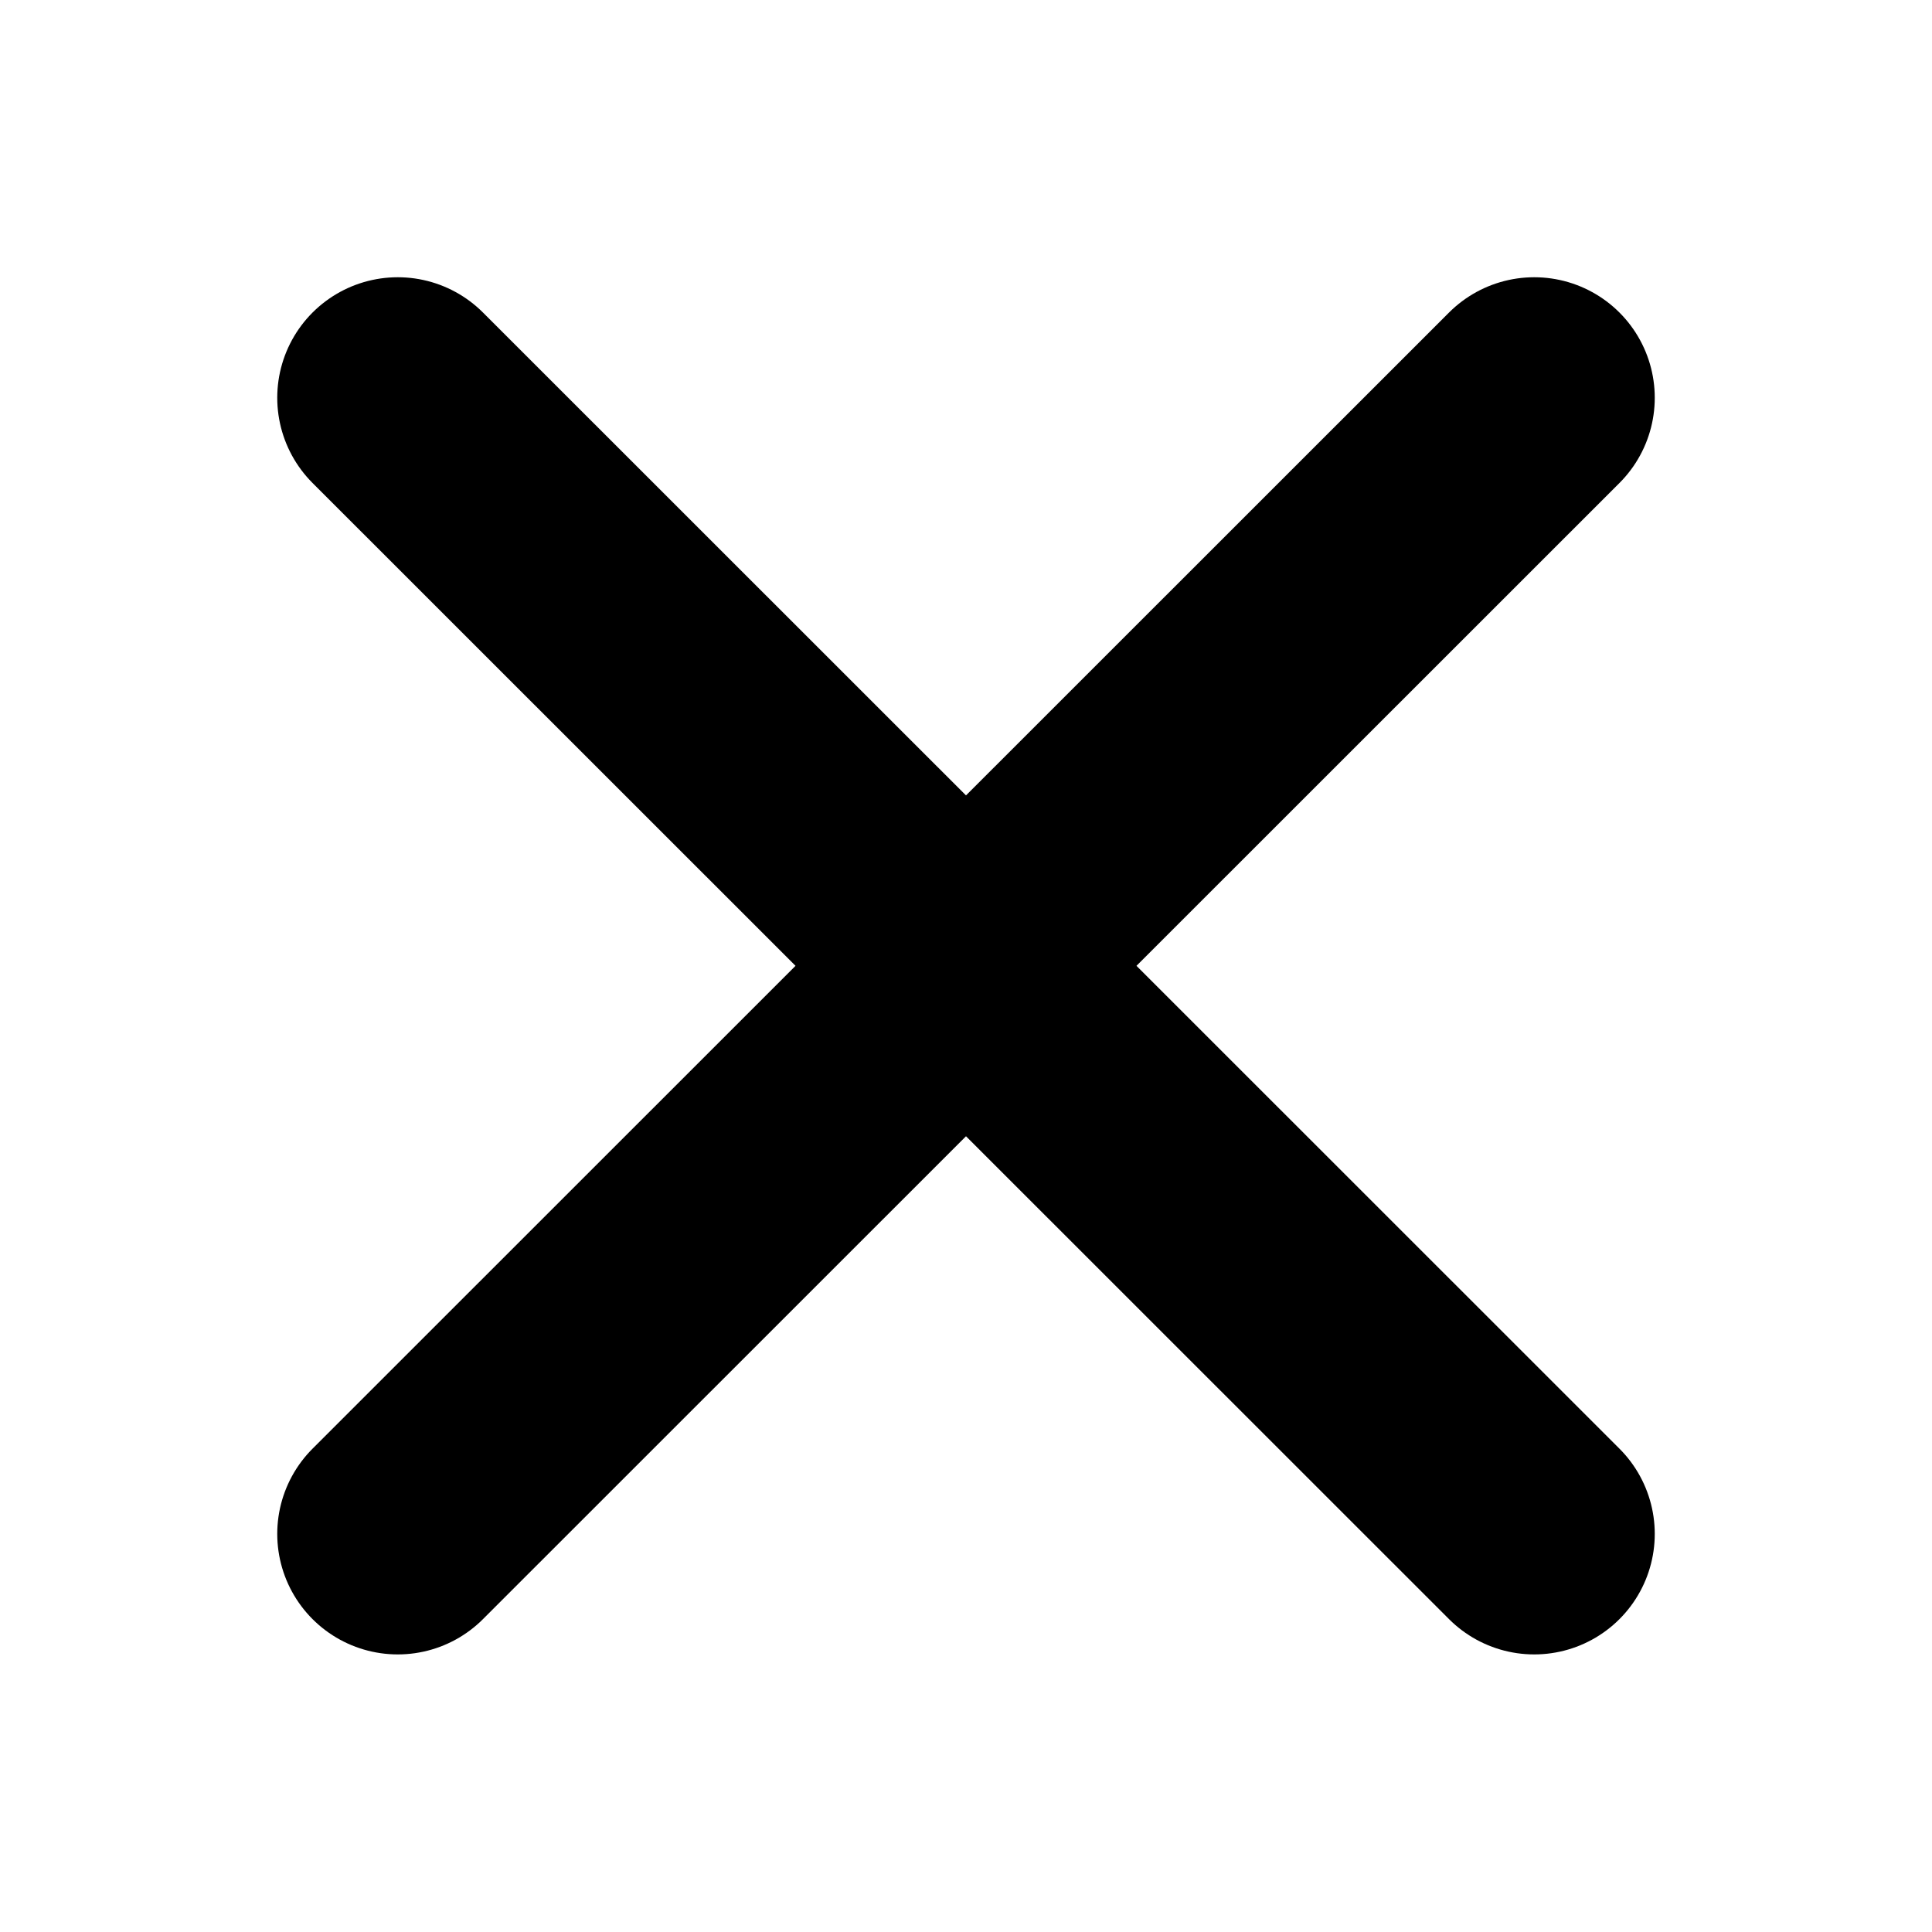
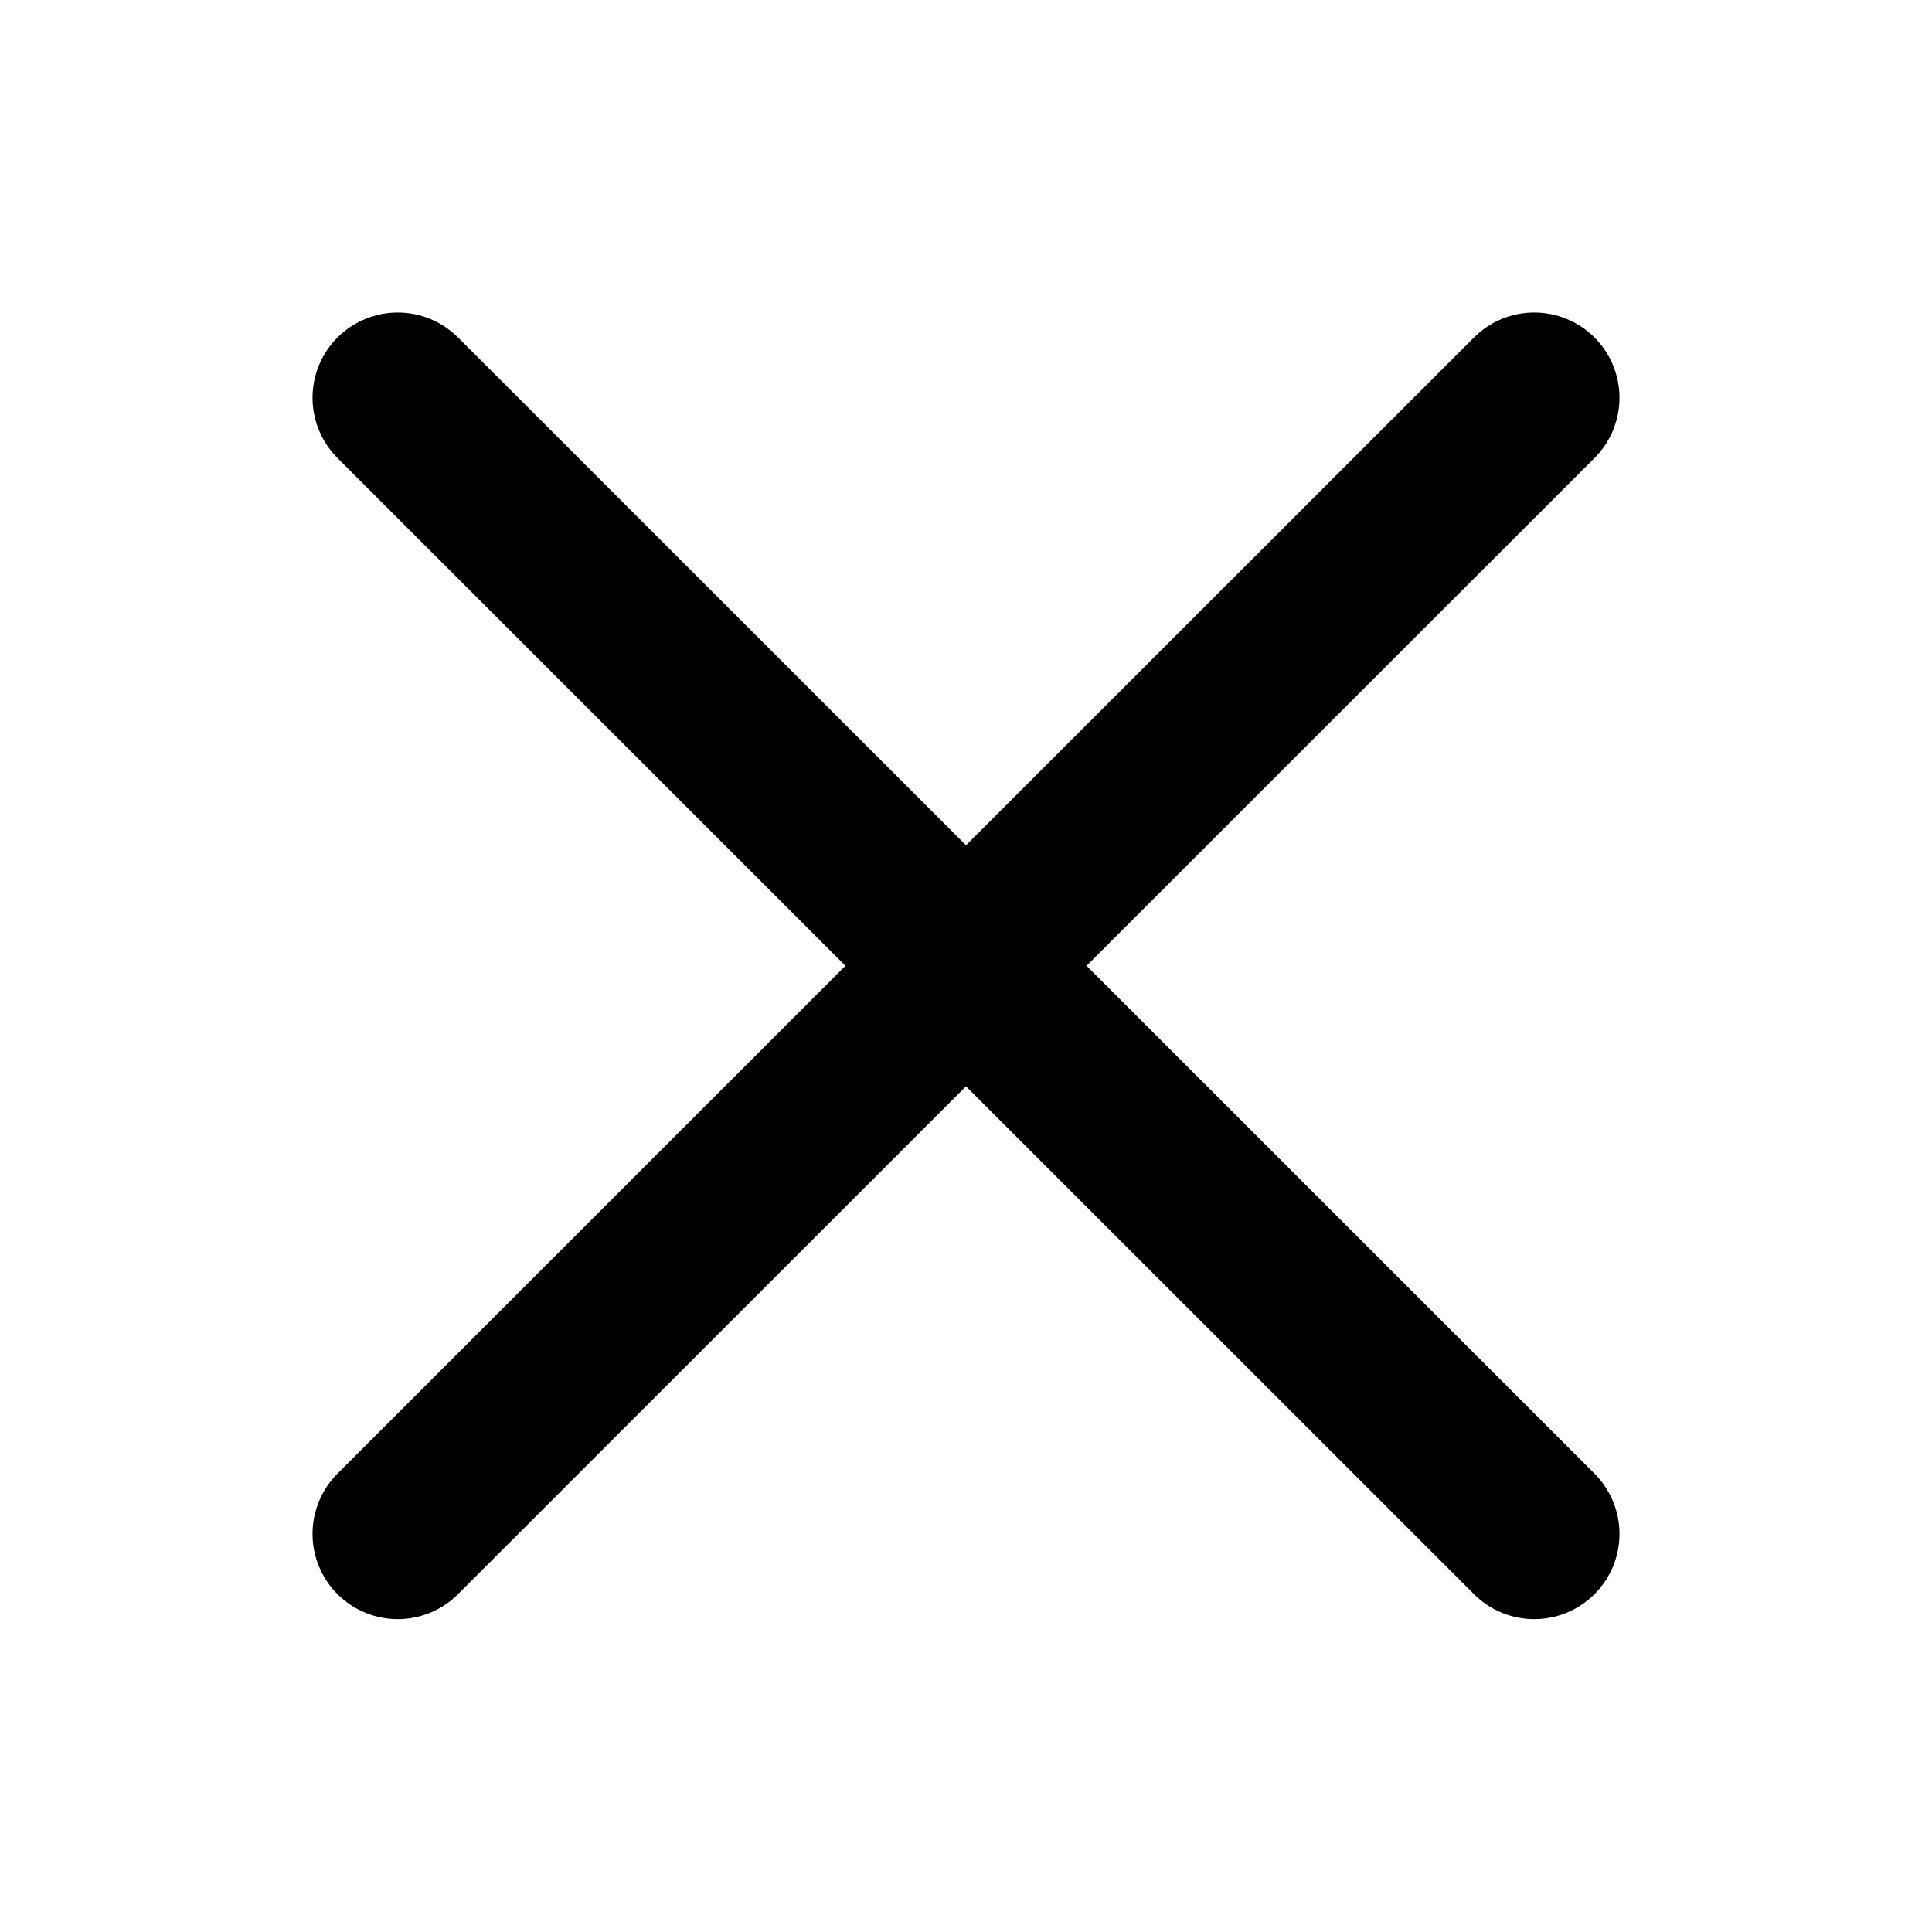
<svg xmlns="http://www.w3.org/2000/svg" width="34" height="34" viewBox="0 0 34 34" fill="none">
-   <path d="M7 26.994L27 7M7 7L27 26.994" stroke="black" stroke-width="4.242" stroke-linecap="round" />
+   <path d="M7 26.994L27 7M7 7L27 26.994" stroke="black" stroke-width="3" stroke-linecap="round" />
</svg>
